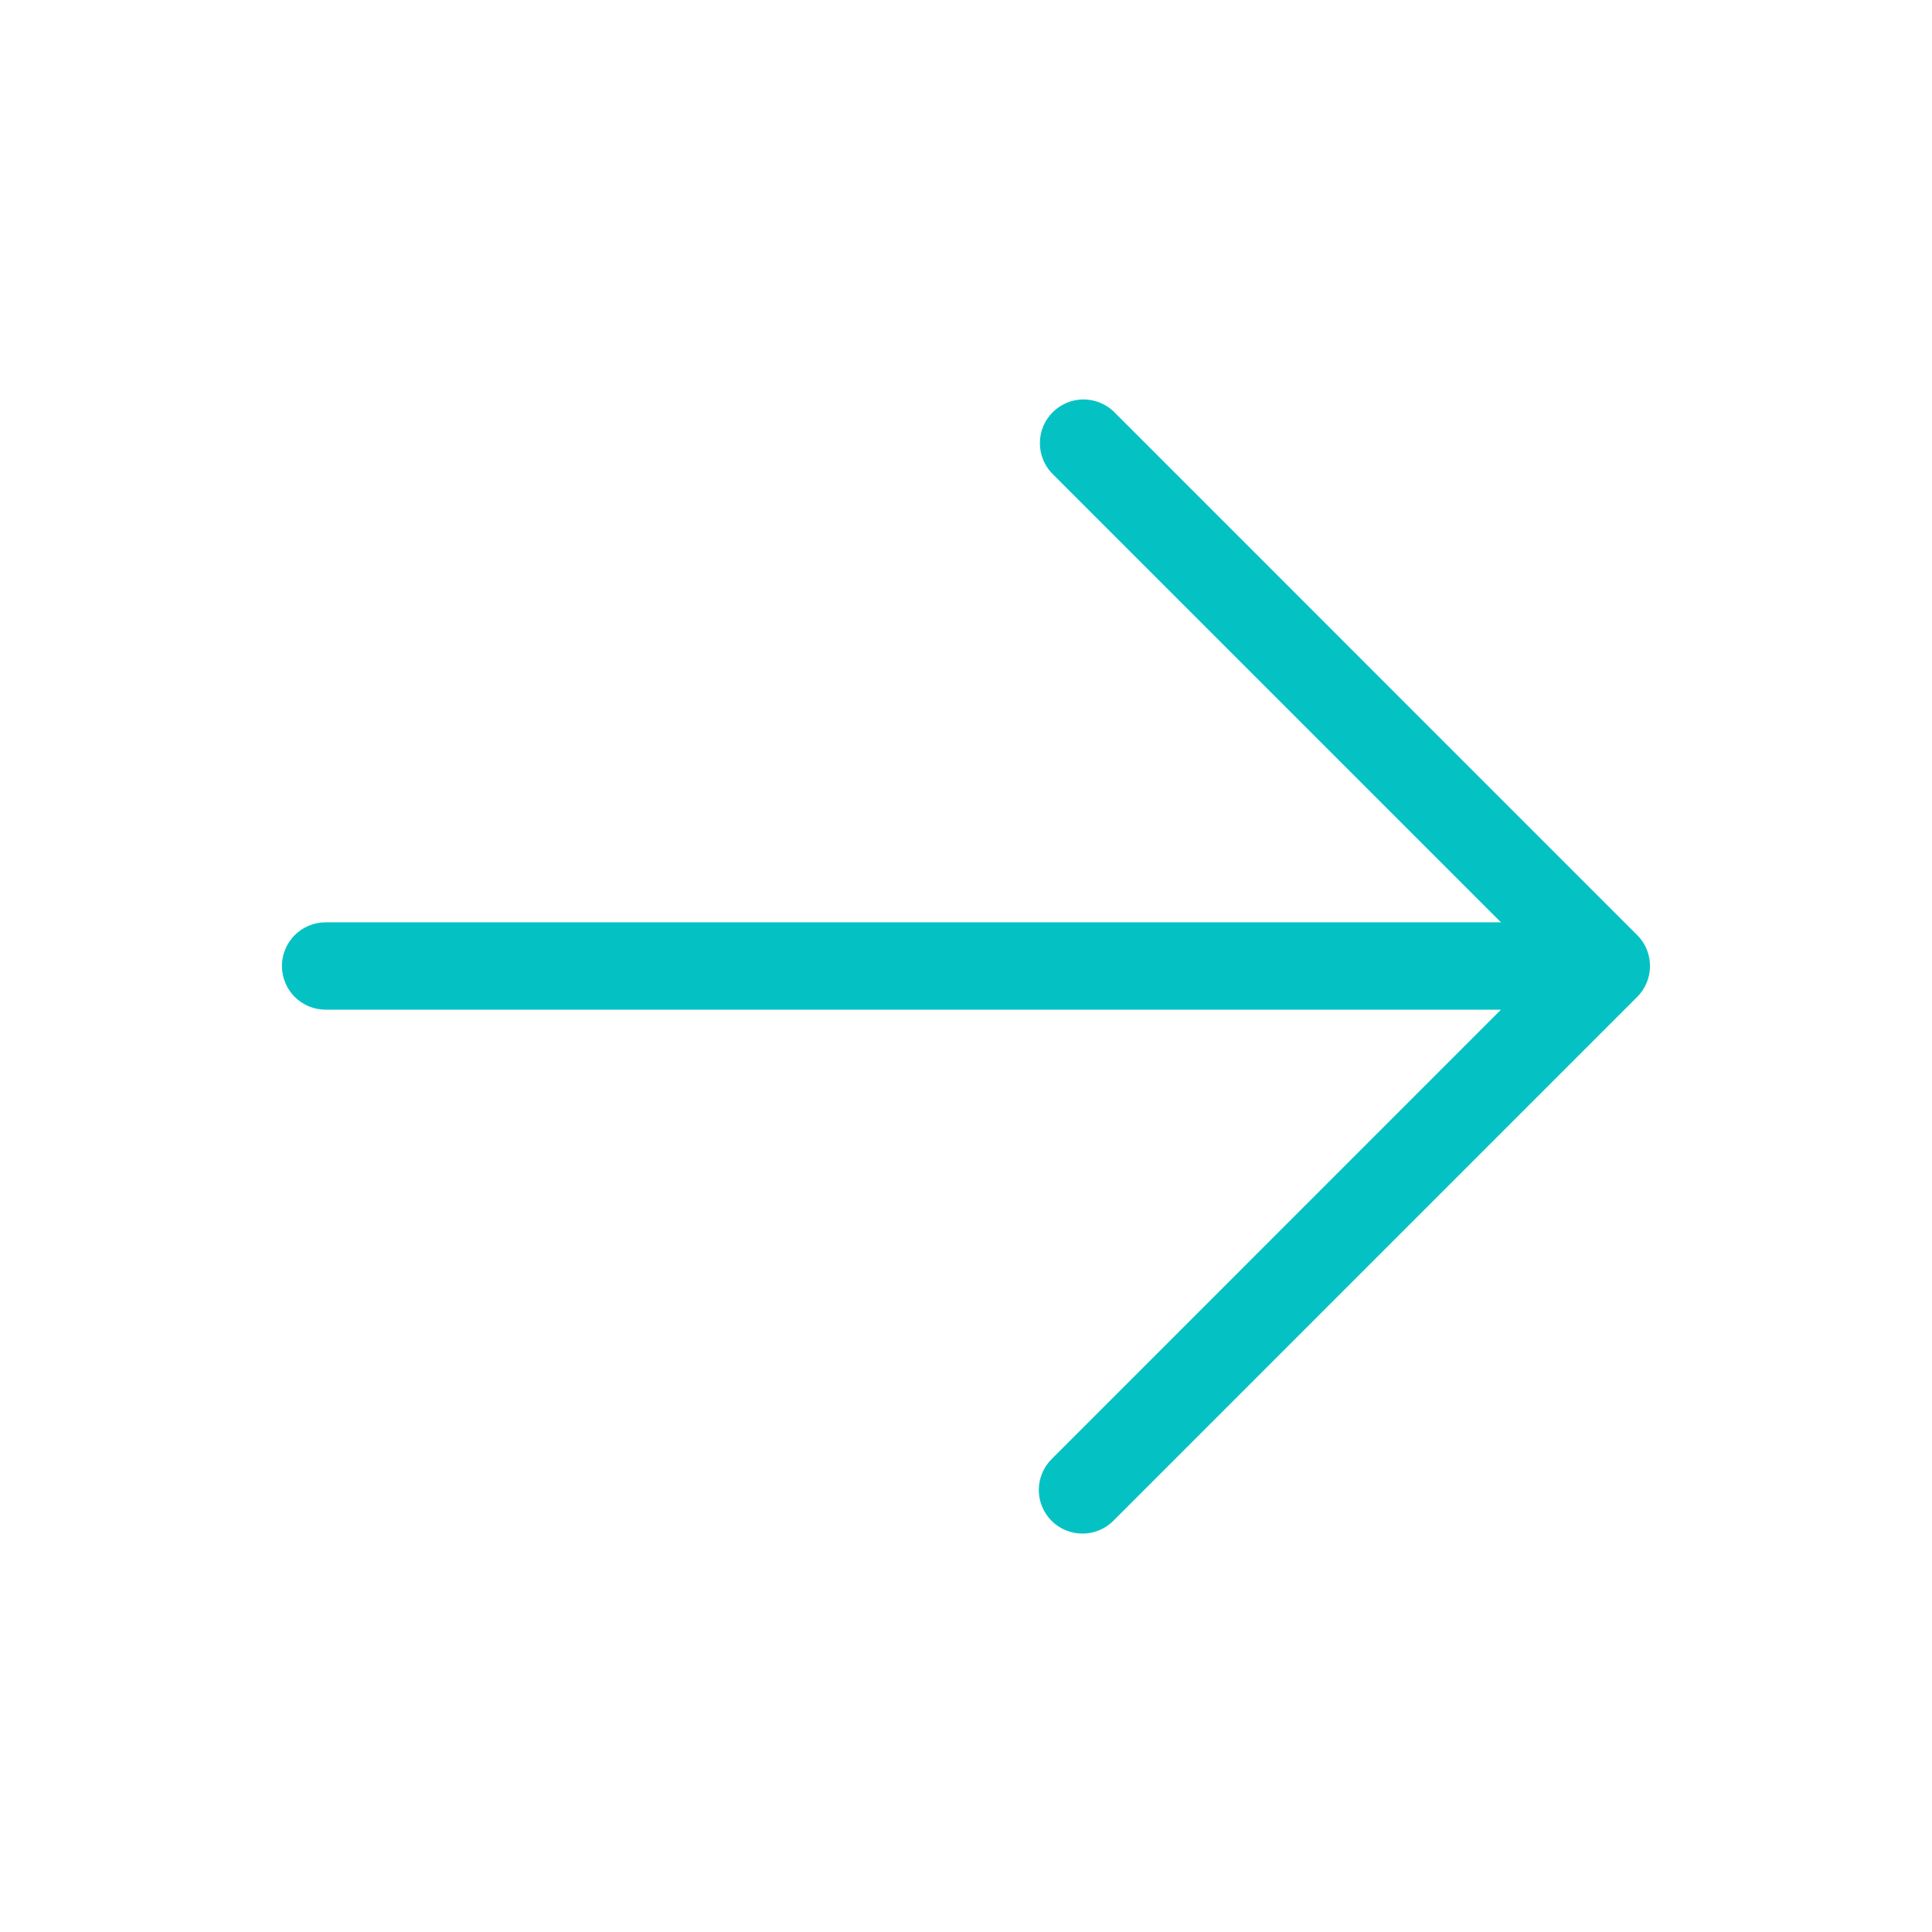
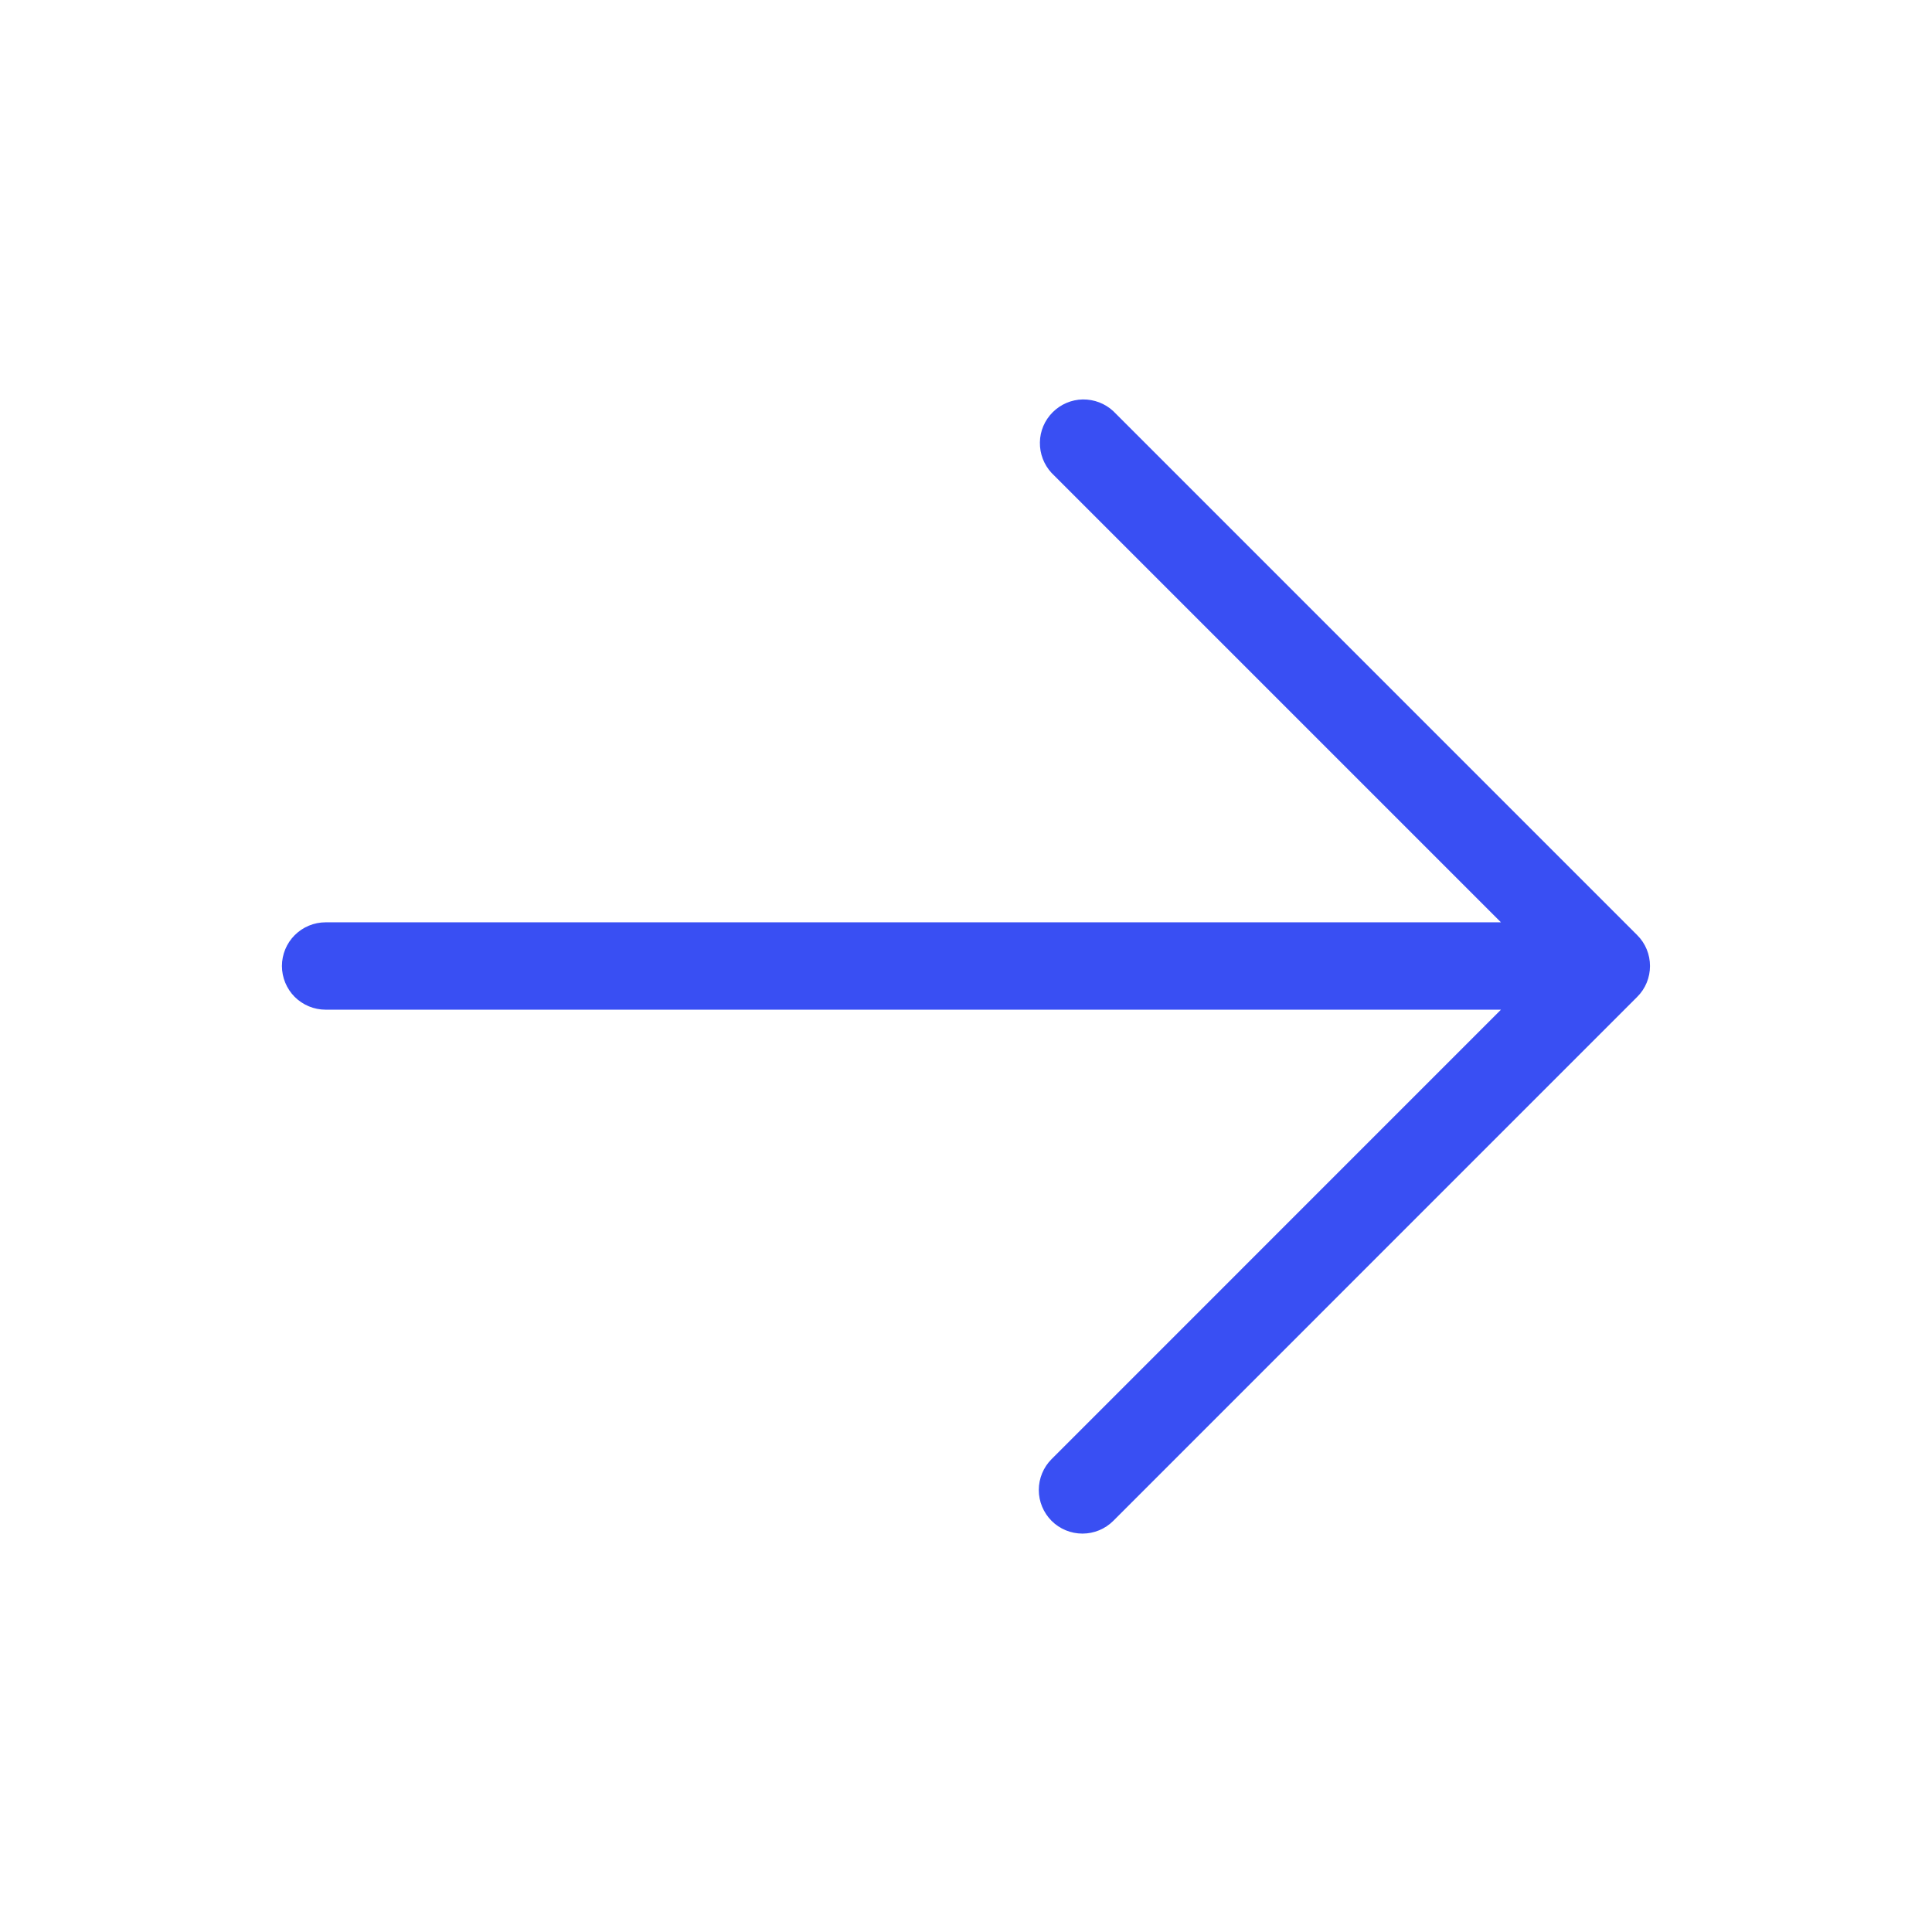
<svg xmlns="http://www.w3.org/2000/svg" width="28" height="28" viewBox="0 0 28 28" fill="none">
  <g id="ph:arrow-up-light">
-     <path id="Vector" d="M15.24 22.041C15.122 21.922 15.055 21.762 15.055 21.594C15.055 21.426 15.122 21.265 15.24 21.147L21.753 14.633H4.719C4.551 14.633 4.39 14.566 4.271 14.448C4.153 14.329 4.086 14.168 4.086 14C4.086 13.832 4.153 13.671 4.271 13.553C4.39 13.434 4.551 13.367 4.719 13.367H21.753L15.24 6.854C15.129 6.734 15.068 6.575 15.071 6.411C15.073 6.247 15.14 6.091 15.256 5.975C15.372 5.859 15.528 5.792 15.692 5.789C15.856 5.787 16.015 5.847 16.135 5.959L23.728 13.553C23.847 13.671 23.913 13.832 23.913 14C23.913 14.168 23.847 14.329 23.728 14.447L16.135 22.041C16.016 22.16 15.855 22.226 15.688 22.226C15.52 22.226 15.359 22.16 15.24 22.041Z" fill="#04C2C4" />
+     <path id="Vector" d="M15.24 22.041C15.122 21.922 15.055 21.762 15.055 21.594C15.055 21.426 15.122 21.265 15.24 21.147L21.753 14.633H4.719C4.551 14.633 4.39 14.566 4.271 14.448C4.153 14.329 4.086 14.168 4.086 14C4.086 13.832 4.153 13.671 4.271 13.553C4.39 13.434 4.551 13.367 4.719 13.367H21.753L15.24 6.854C15.129 6.734 15.068 6.575 15.071 6.411C15.073 6.247 15.14 6.091 15.256 5.975C15.372 5.859 15.528 5.792 15.692 5.789C15.856 5.787 16.015 5.847 16.135 5.959L23.728 13.553C23.847 13.671 23.913 13.832 23.913 14C23.913 14.168 23.847 14.329 23.728 14.447L16.135 22.041C16.016 22.16 15.855 22.226 15.688 22.226C15.52 22.226 15.359 22.16 15.24 22.041Z" fill="#394ff3" />
  </g>
</svg>
